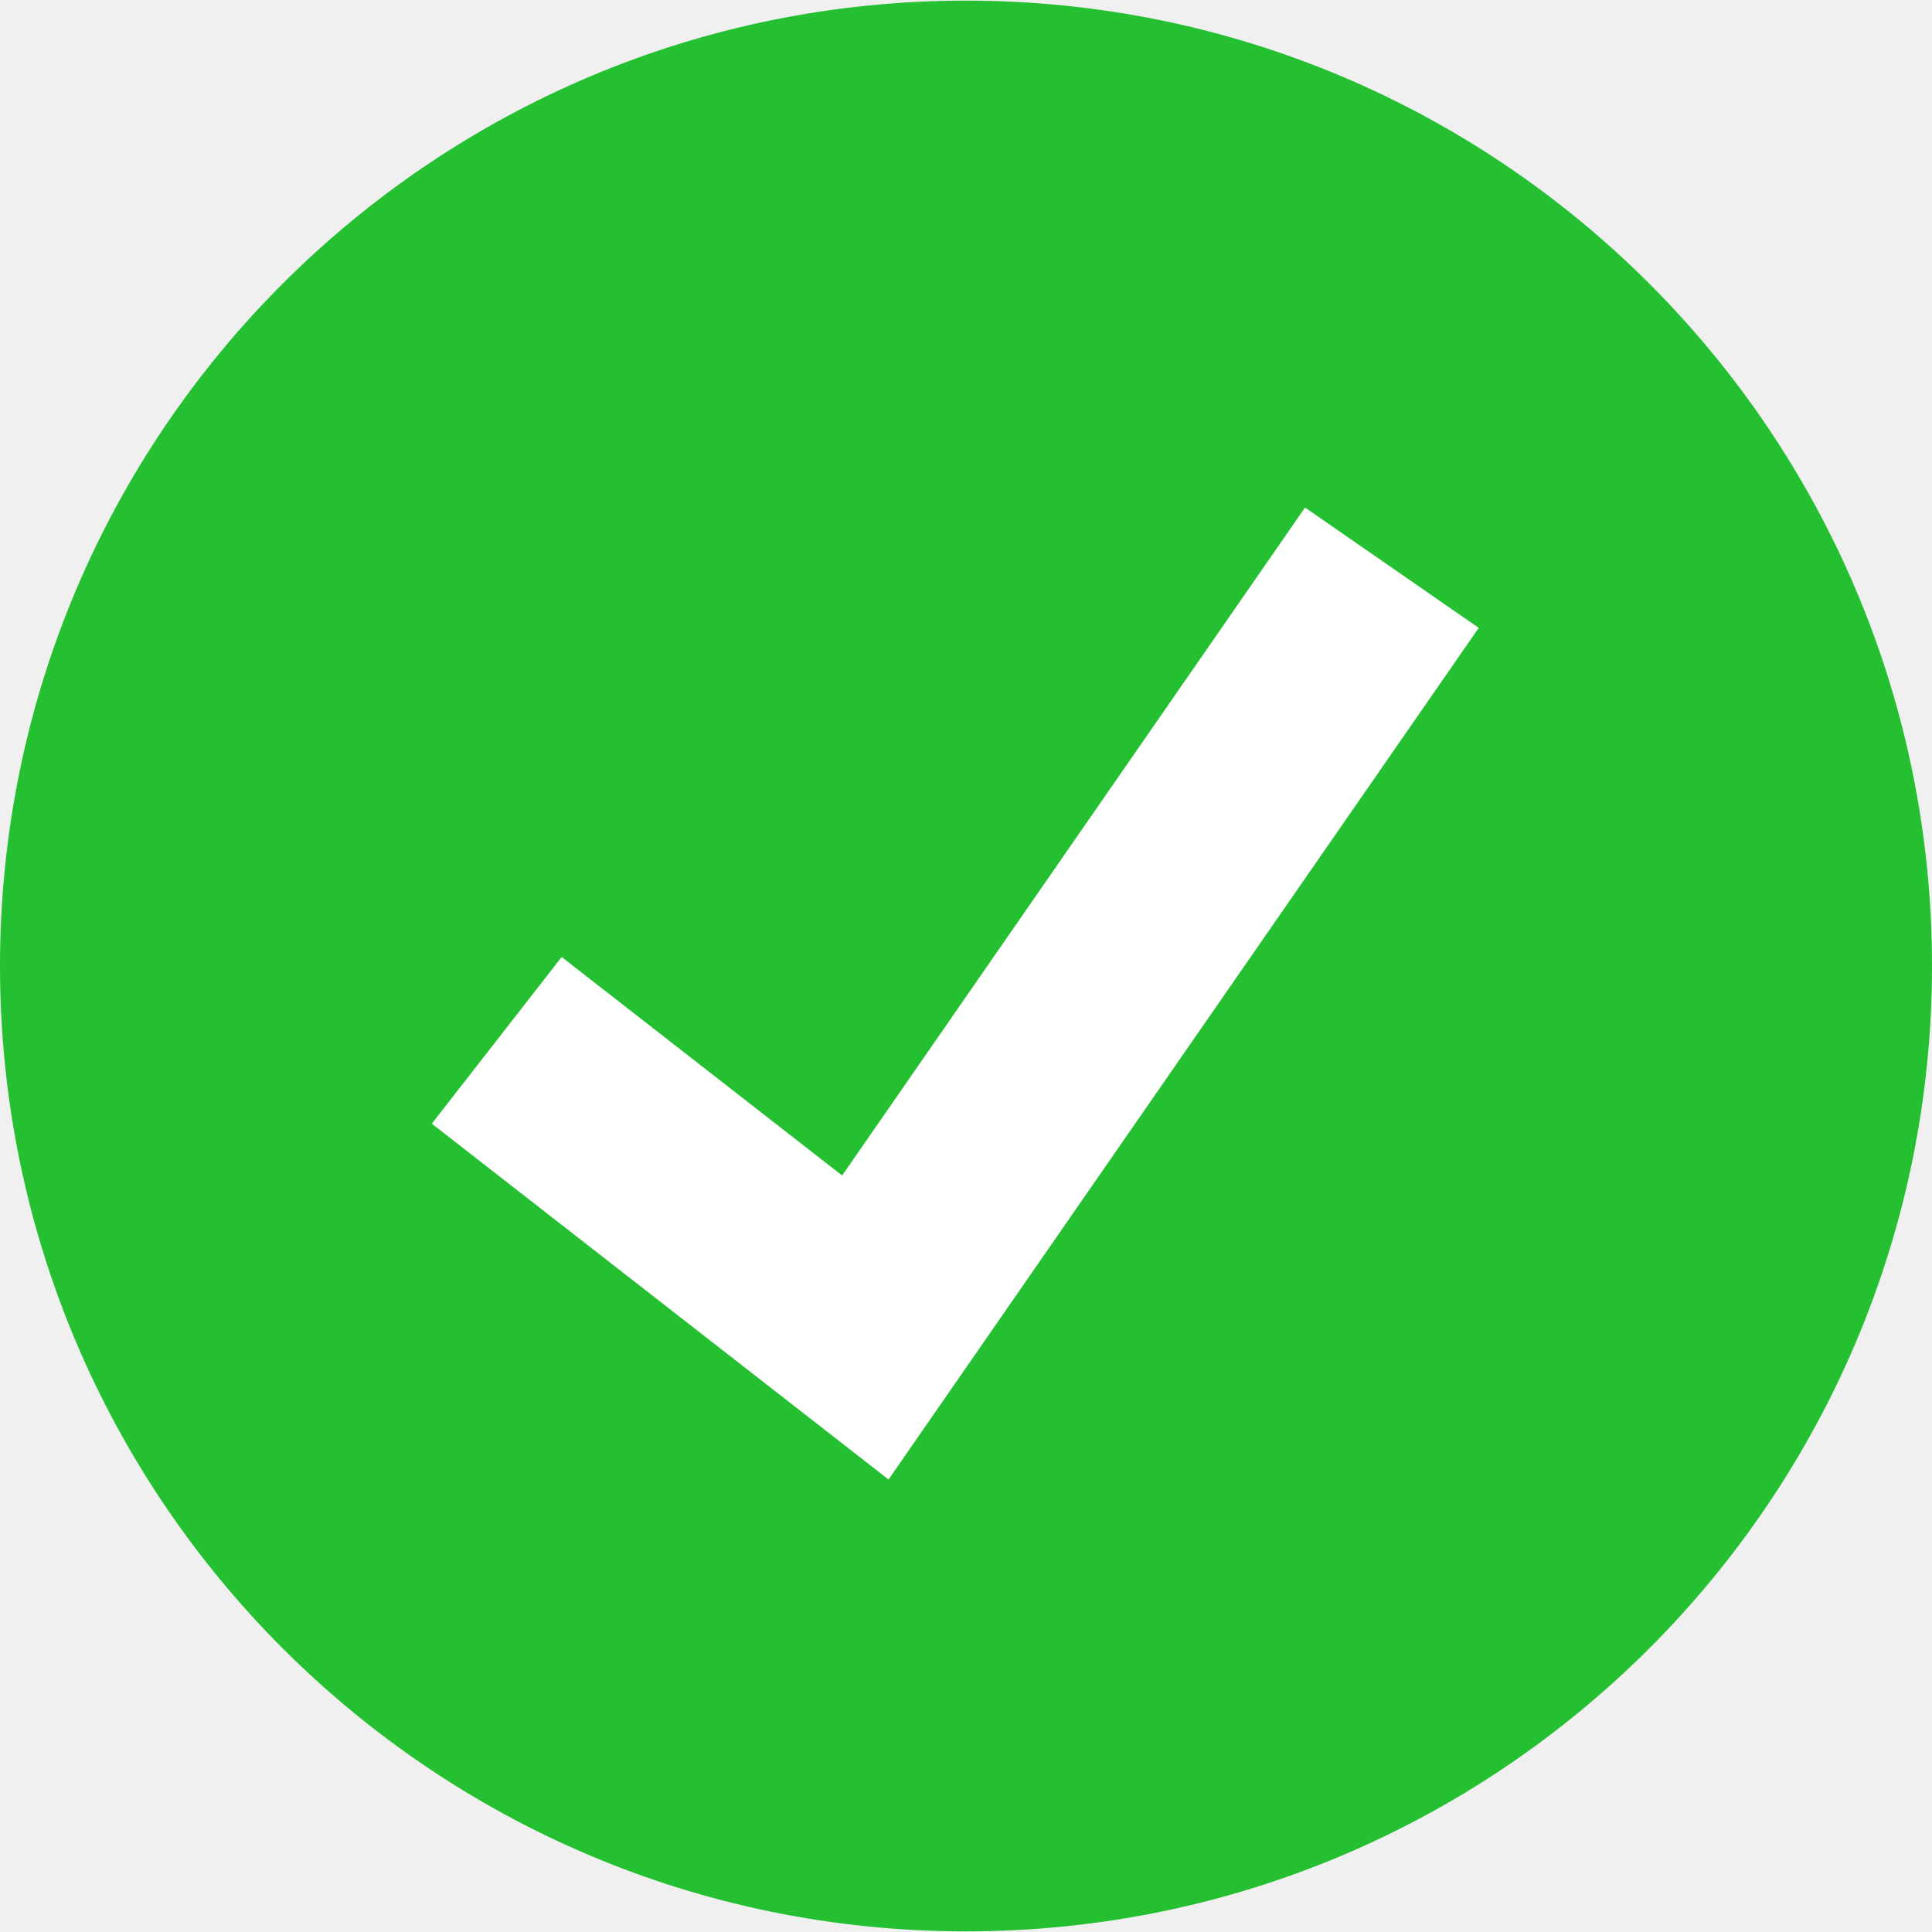
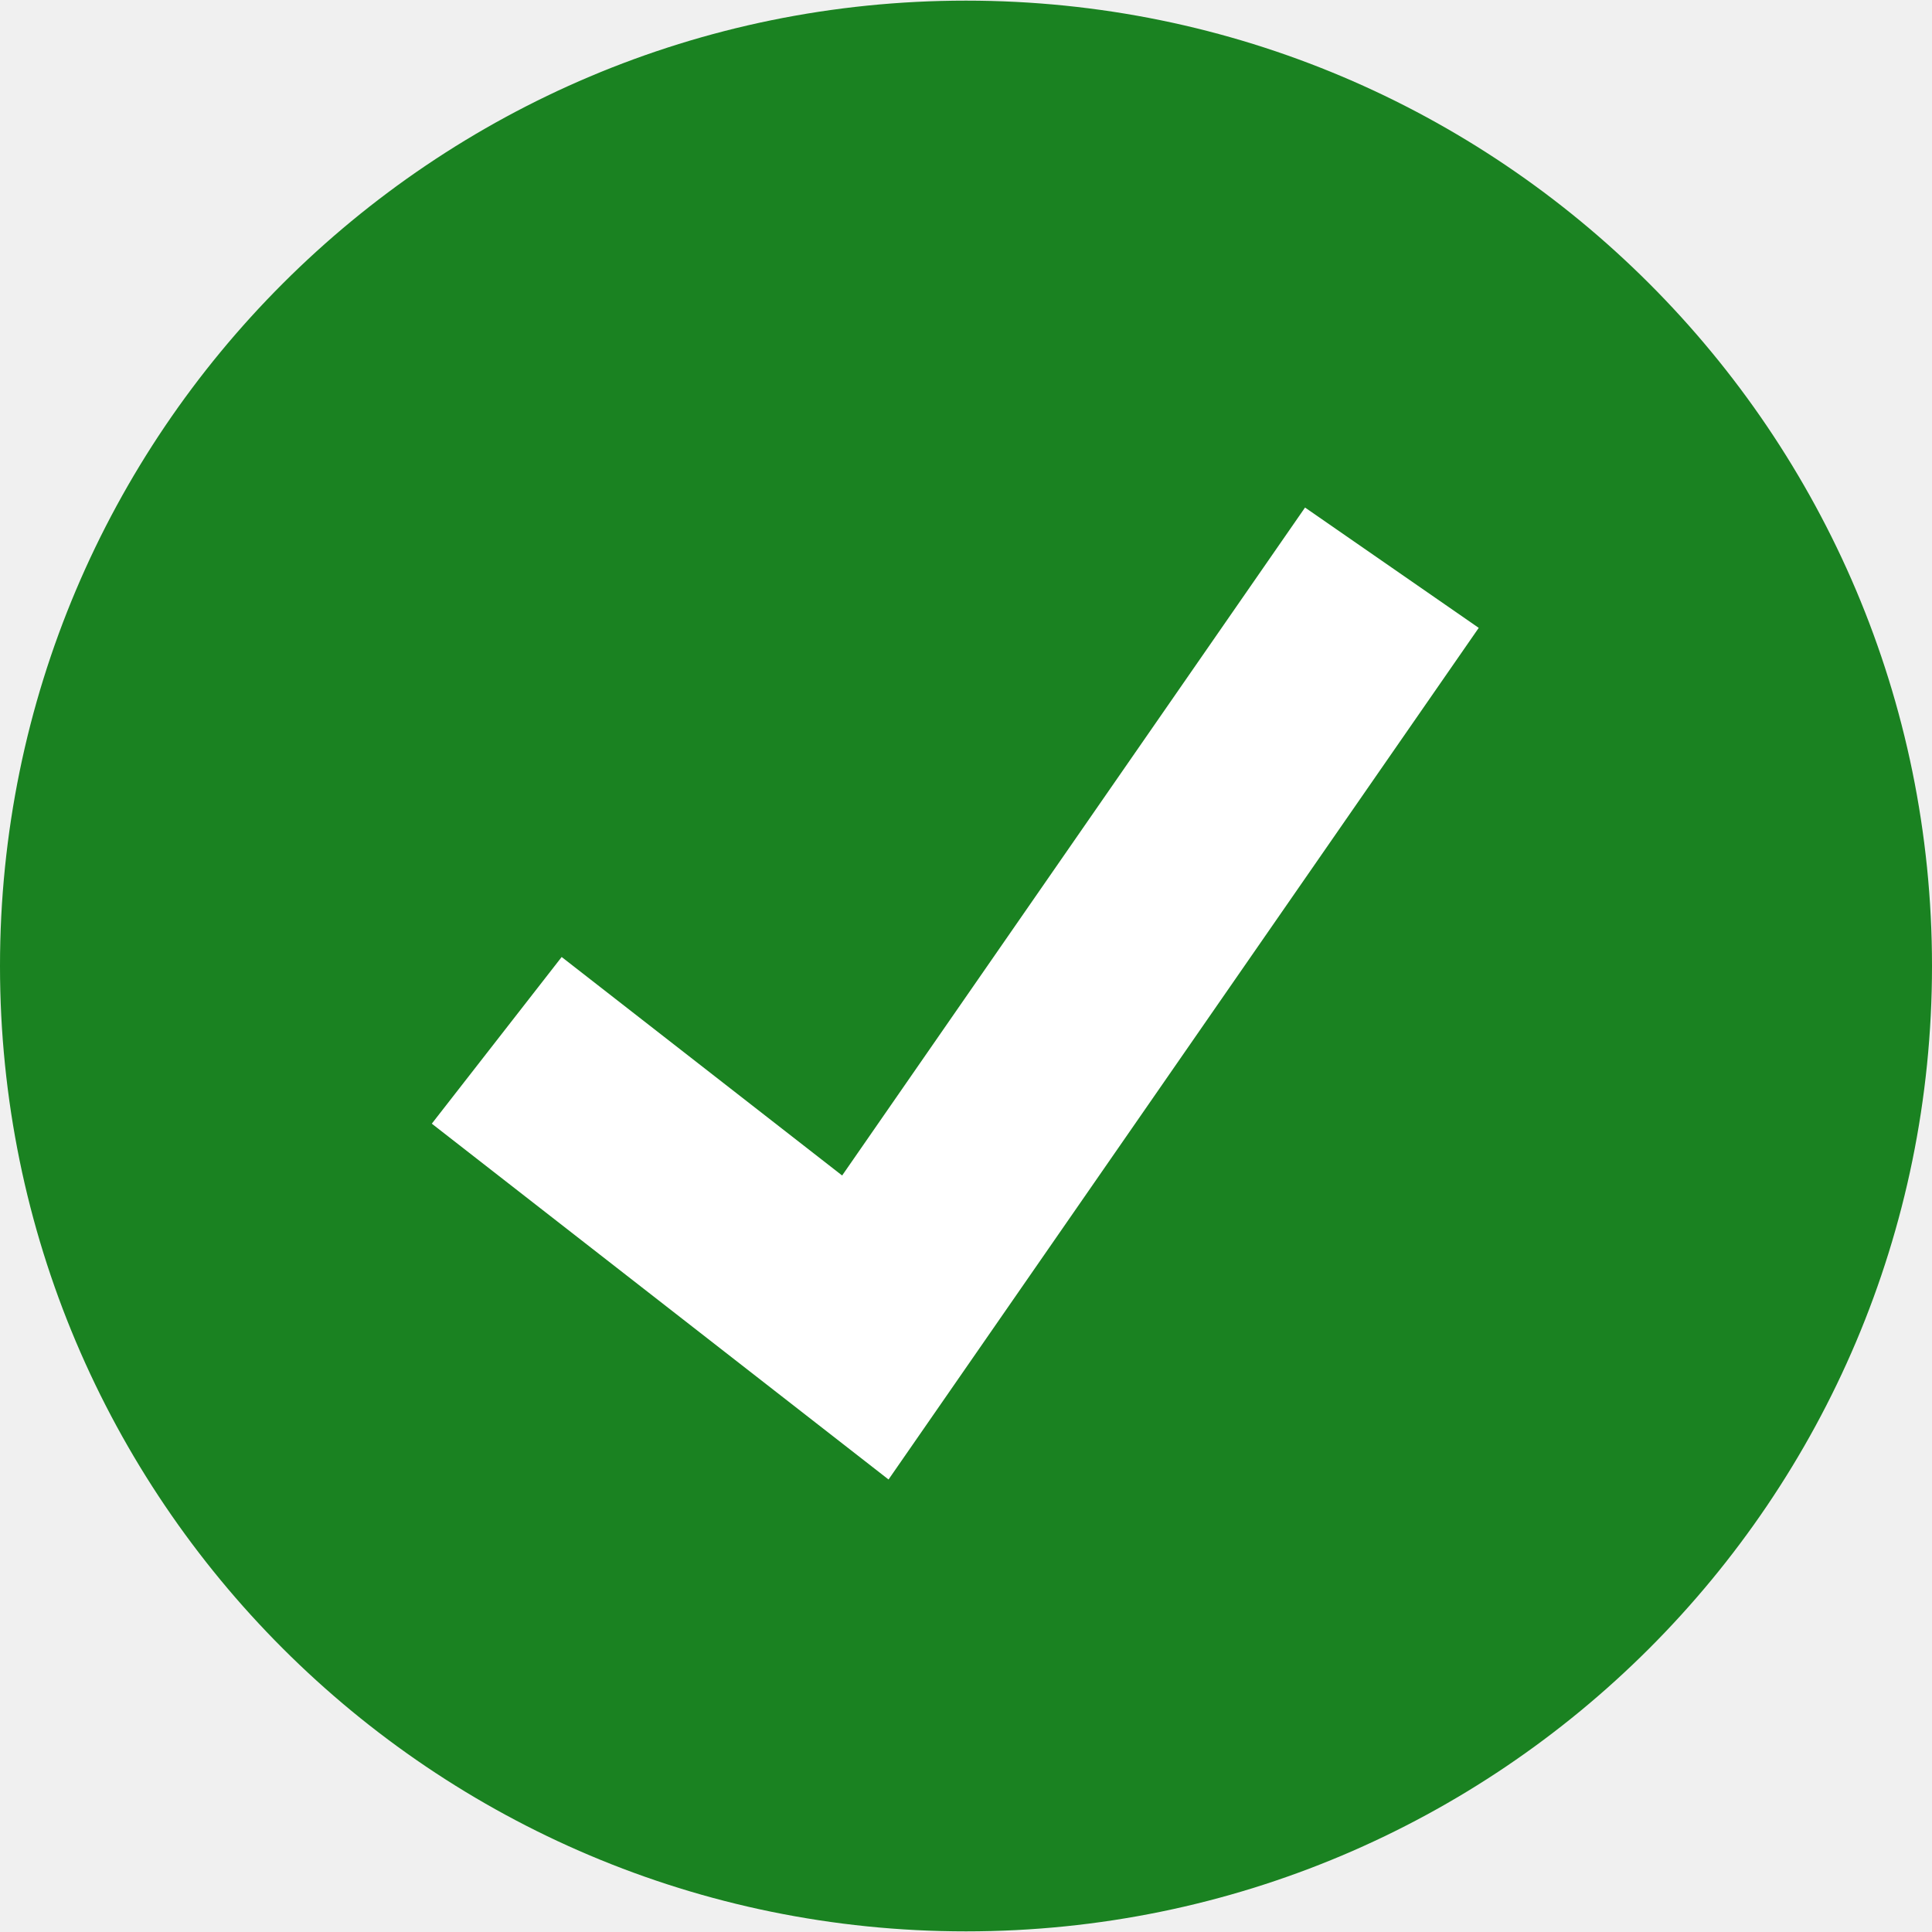
<svg xmlns="http://www.w3.org/2000/svg" version="1.1" id="Layer_1" x="0px" y="0px" viewBox="0 0 512 512" style="enable-background:new 0 0 512 512;" xml:space="preserve">
-   <ellipse style="fill:#25c031;" cx="256" cy="256" rx="256" ry="255.832" />
+   <ellipse style="fill:#1a8221;" cx="256" cy="256" rx="256" ry="255.832" />
  <polygon style="fill:#FFFFFF;" points="235.472,392.08 114.432,297.784 148.848,253.616 223.176,311.52 345.848,134.504   391.88,166.392 " />
  <g>
</g>
  <g>
</g>
  <g>
</g>
  <g>
</g>
  <g>
</g>
  <g>
</g>
  <g>
</g>
  <g>
</g>
  <g>
</g>
  <g>
</g>
  <g>
</g>
  <g>
</g>
  <g>
</g>
  <g>
</g>
  <g>
</g>
</svg>
